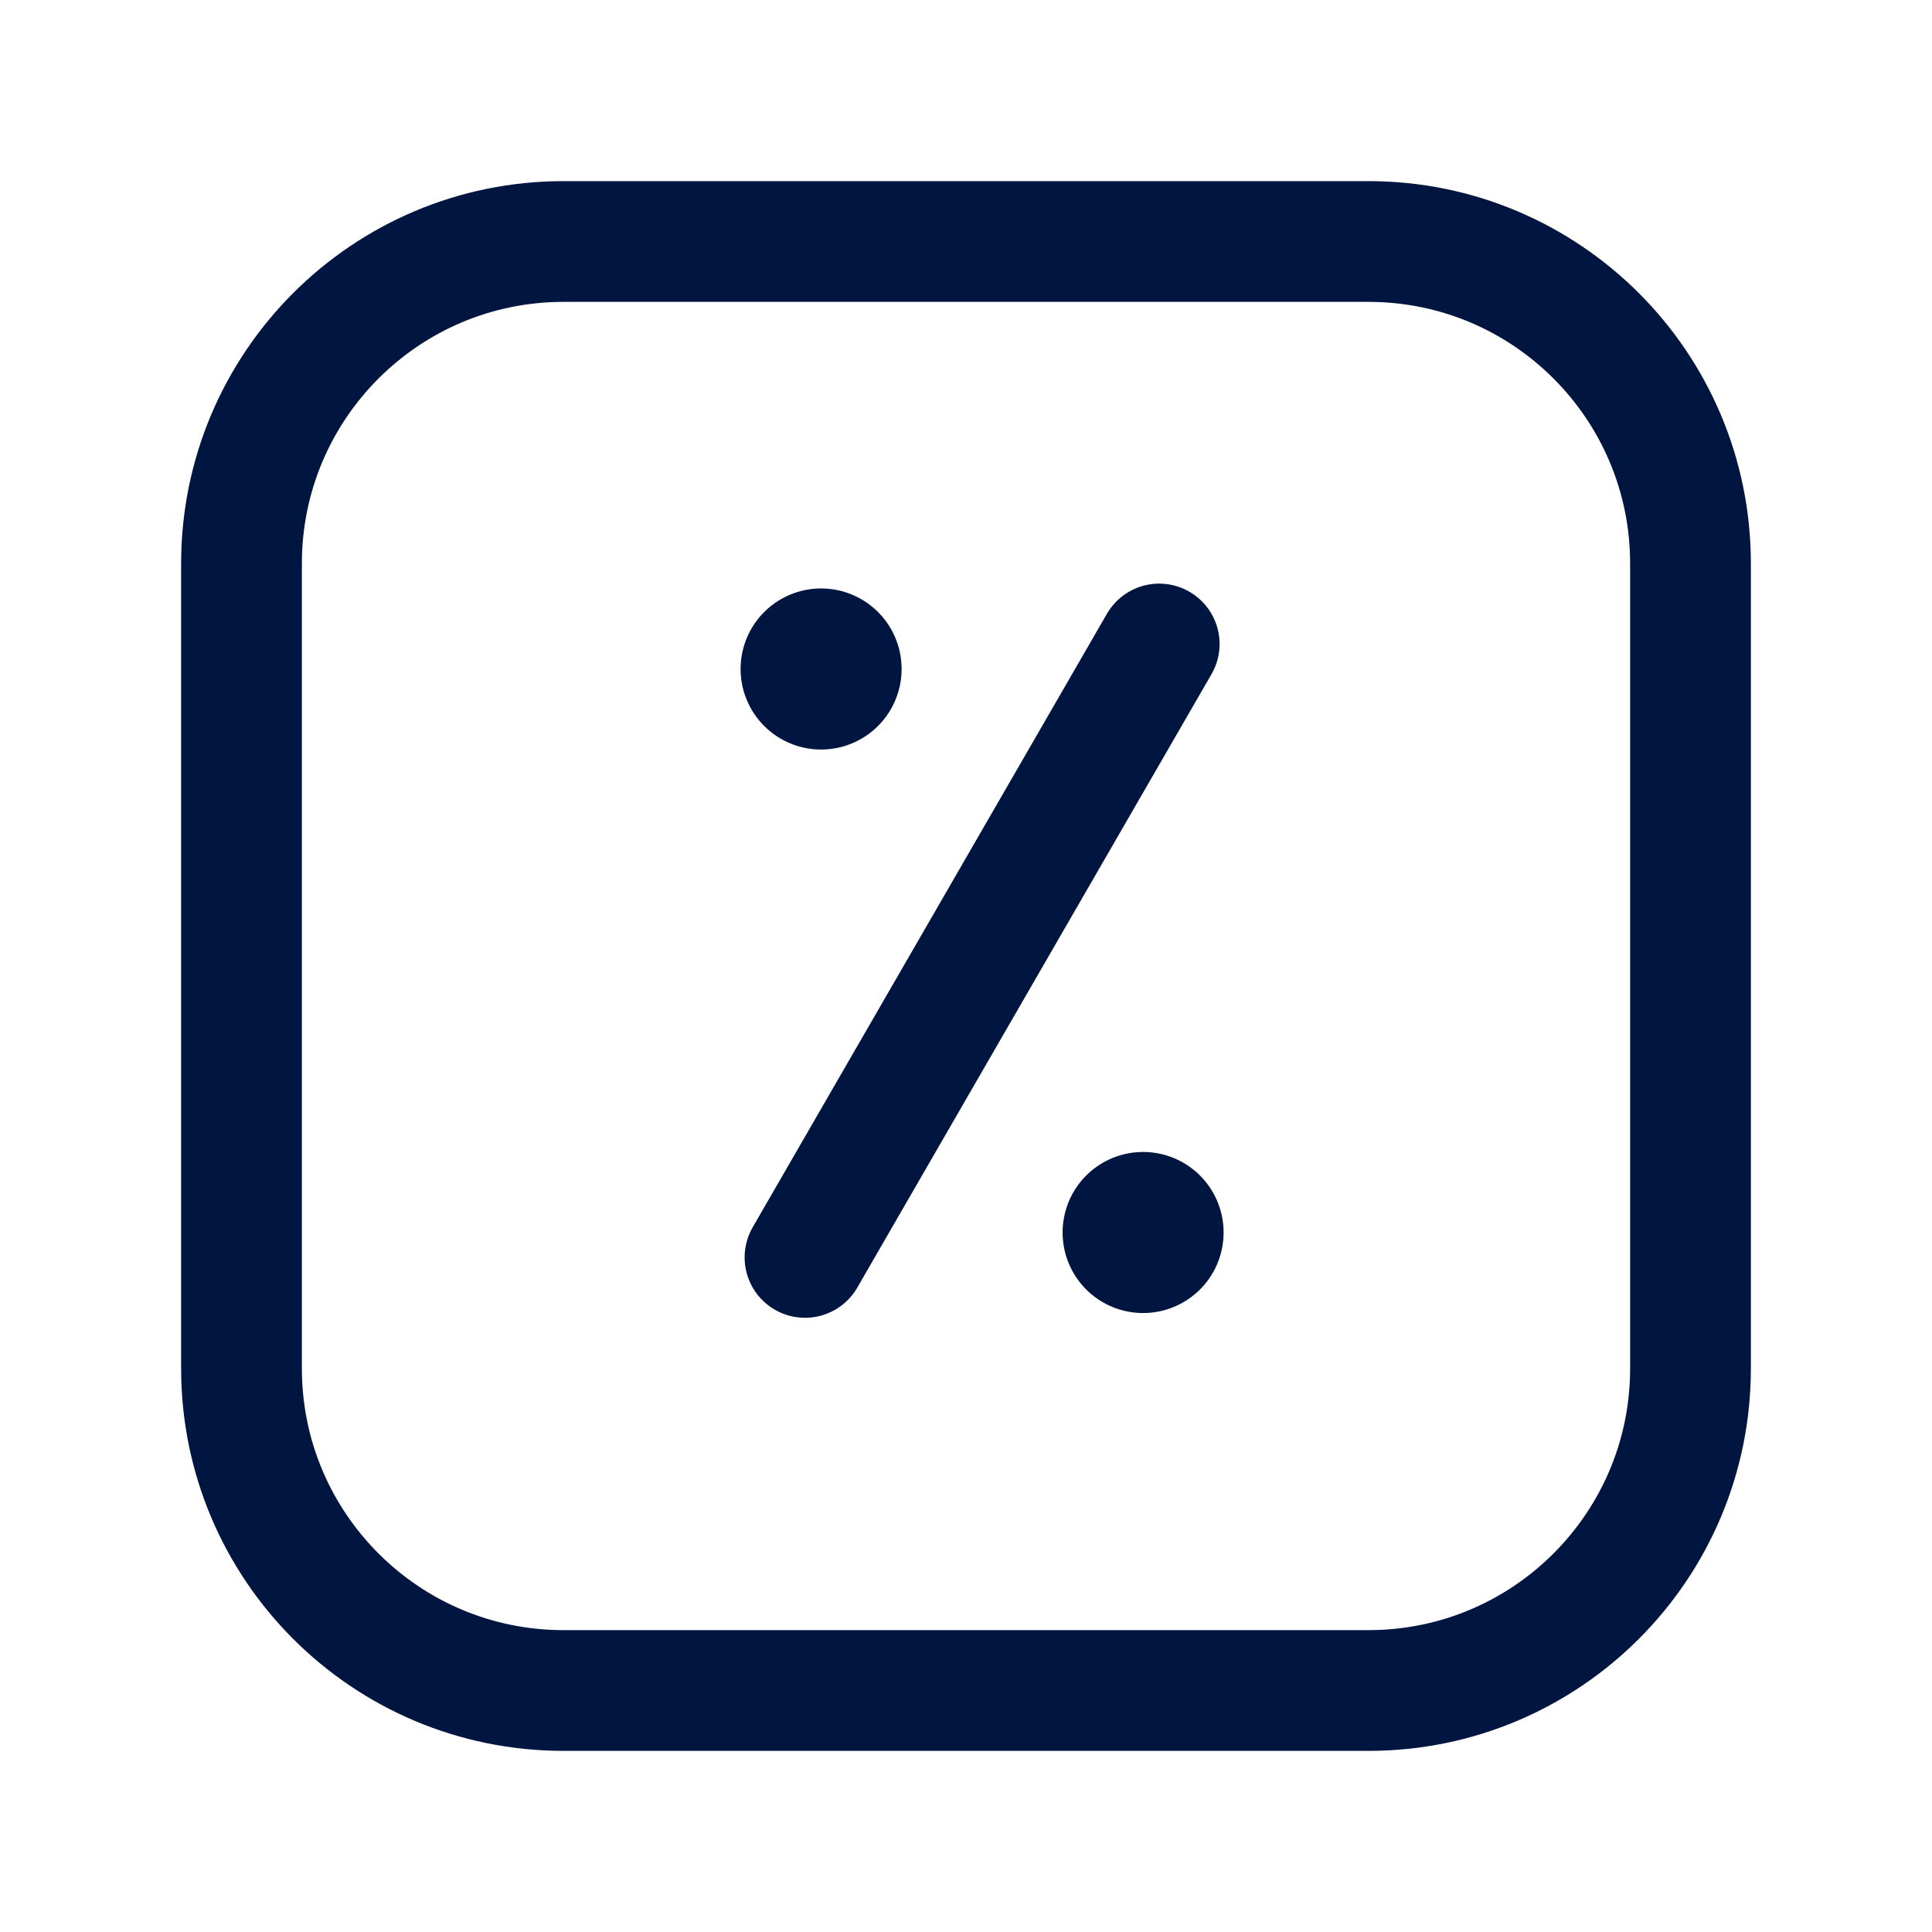
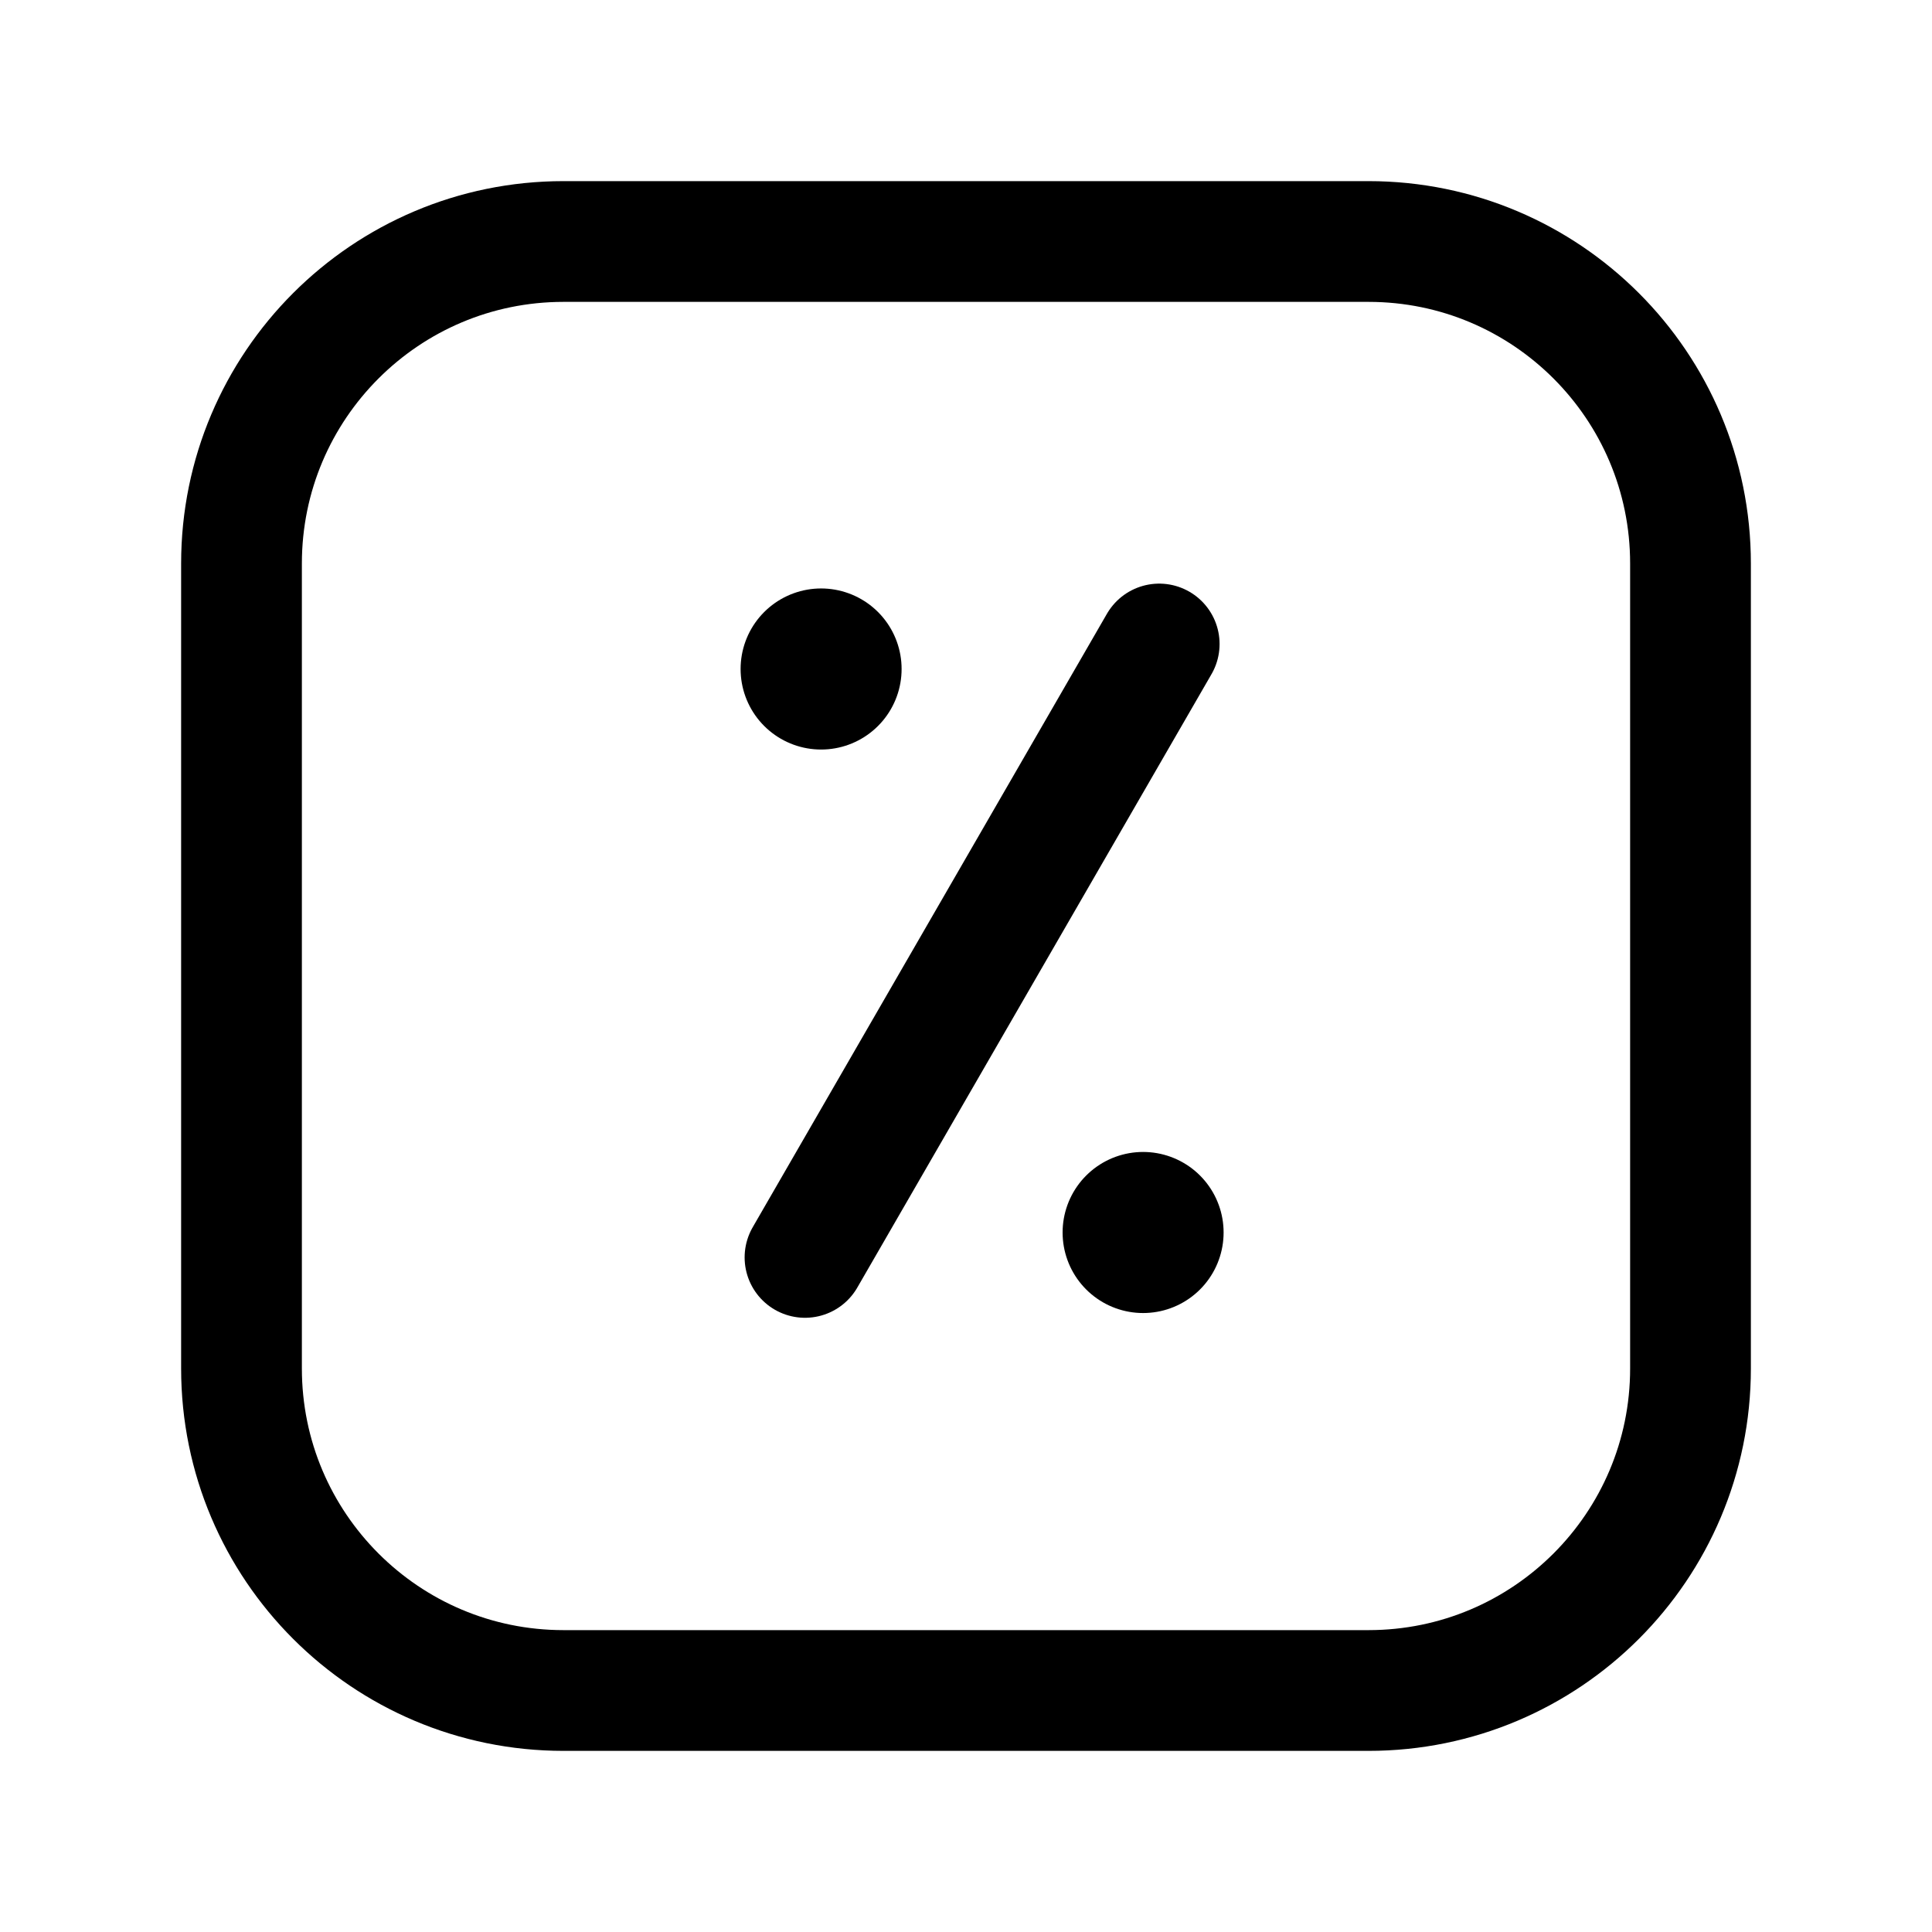
- <svg xmlns="http://www.w3.org/2000/svg" width="24" height="24" viewBox="0 0 24 24" fill="none">
-   <g id="Percent-Square">
-     <path id="Vector" d="M17 3H7C4.791 3 3 4.791 3 7V17C3 19.209 4.791 21 7 21H17C19.209 21 21 19.209 21 17V7C21 4.791 19.209 3 17 3Z" stroke="#00153F" stroke-width="1.5" stroke-linecap="round" stroke-linejoin="round" />
-     <path id="Vector_2" d="M10 15.62L14.4 8" stroke="#00153F" stroke-width="1.5" stroke-linecap="round" stroke-linejoin="round" />
-     <path id="Vector_3" d="M14.2 15.31V15.311" stroke="#00153F" stroke-width="2" stroke-linecap="round" stroke-linejoin="round" />
-     <path id="Vector_4" d="M10.2 8.31V8.311" stroke="#00153F" stroke-width="2" stroke-linecap="round" stroke-linejoin="round" />
+ <svg xmlns="http://www.w3.org/2000/svg" fill="none" viewBox="0 0 24 24">
+   <g stroke="currentColor" stroke-linecap="round" stroke-linejoin="round">
+     <path stroke-width="1.5" d="M17 3H7a4 4 0 0 0-4 4v10a4 4 0 0 0 4 4h10a4 4 0 0 0 4-4V7a4 4 0 0 0-4-4Zm-7 12.62L14.4 8" />
+     <path stroke-width="2" d="M14.2 15.31v.001m-4-7.001v.001" />
  </g>
</svg>
